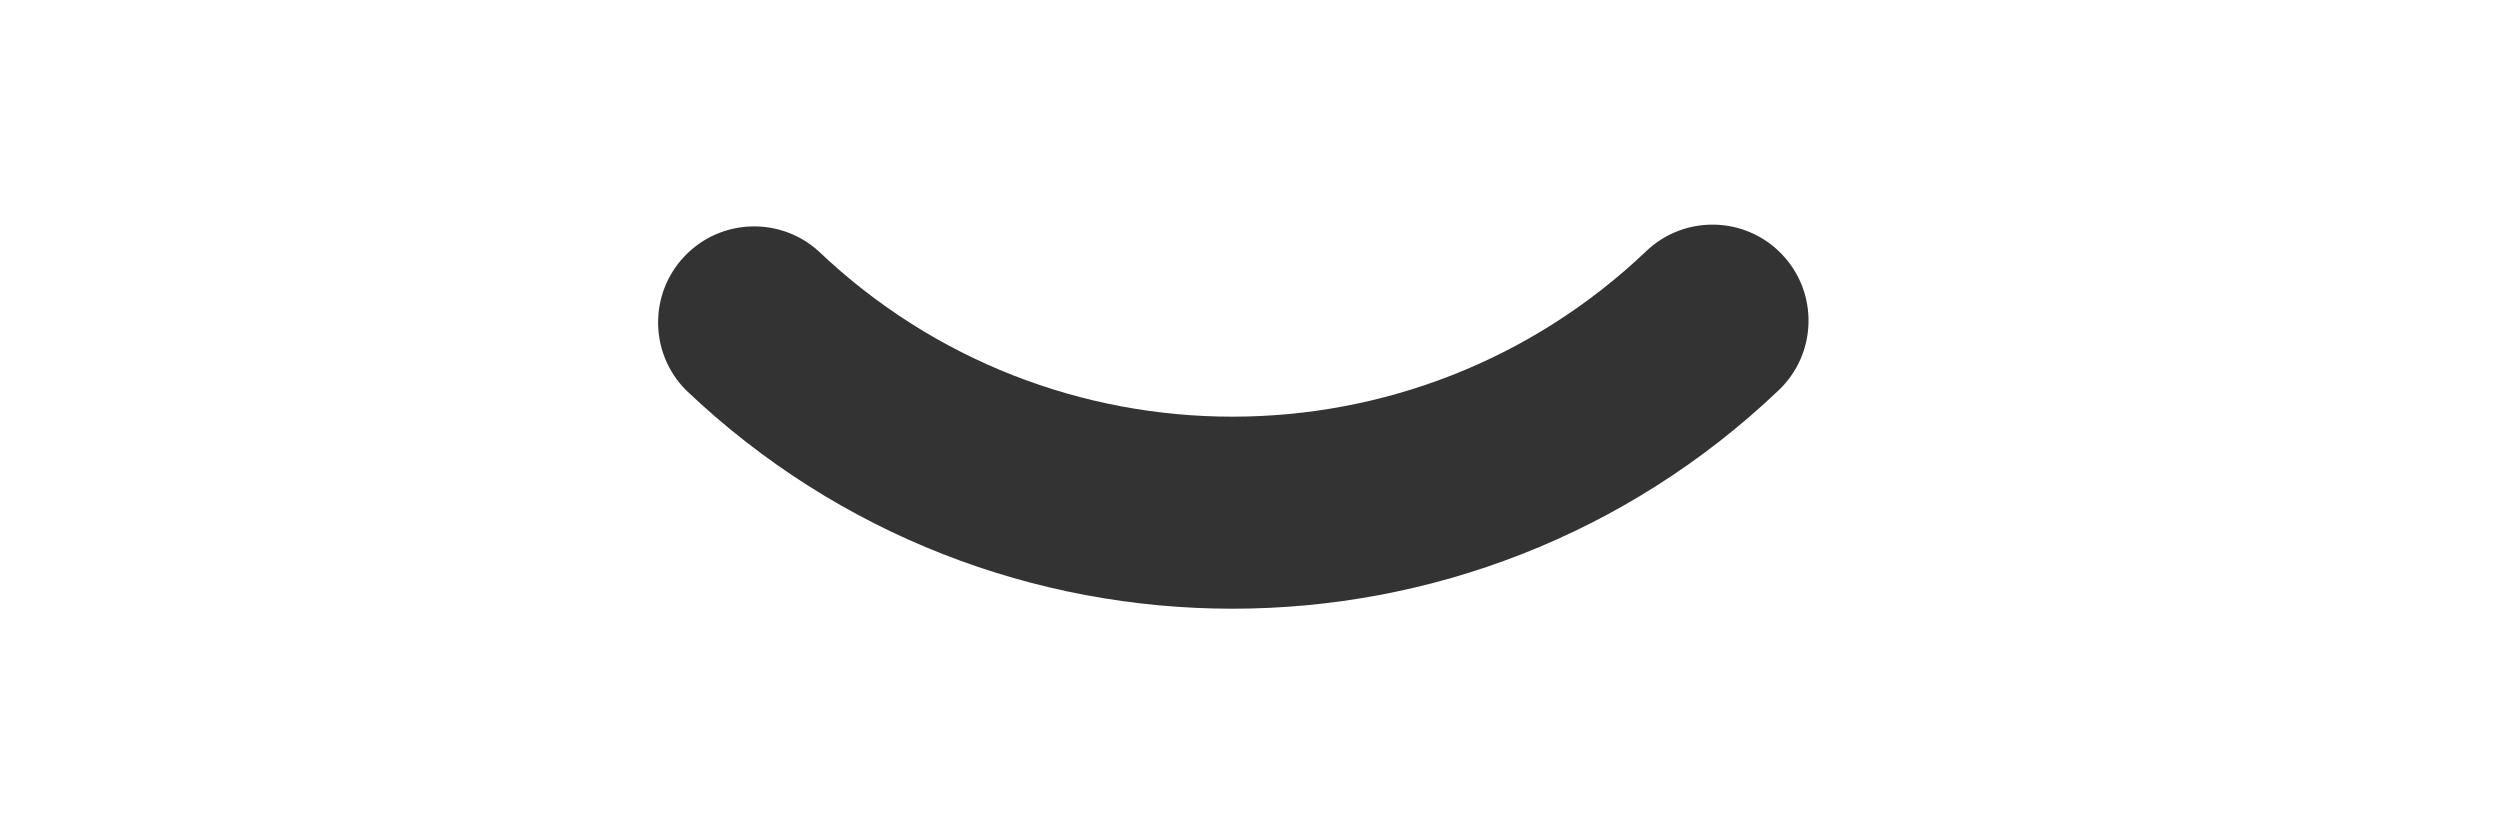
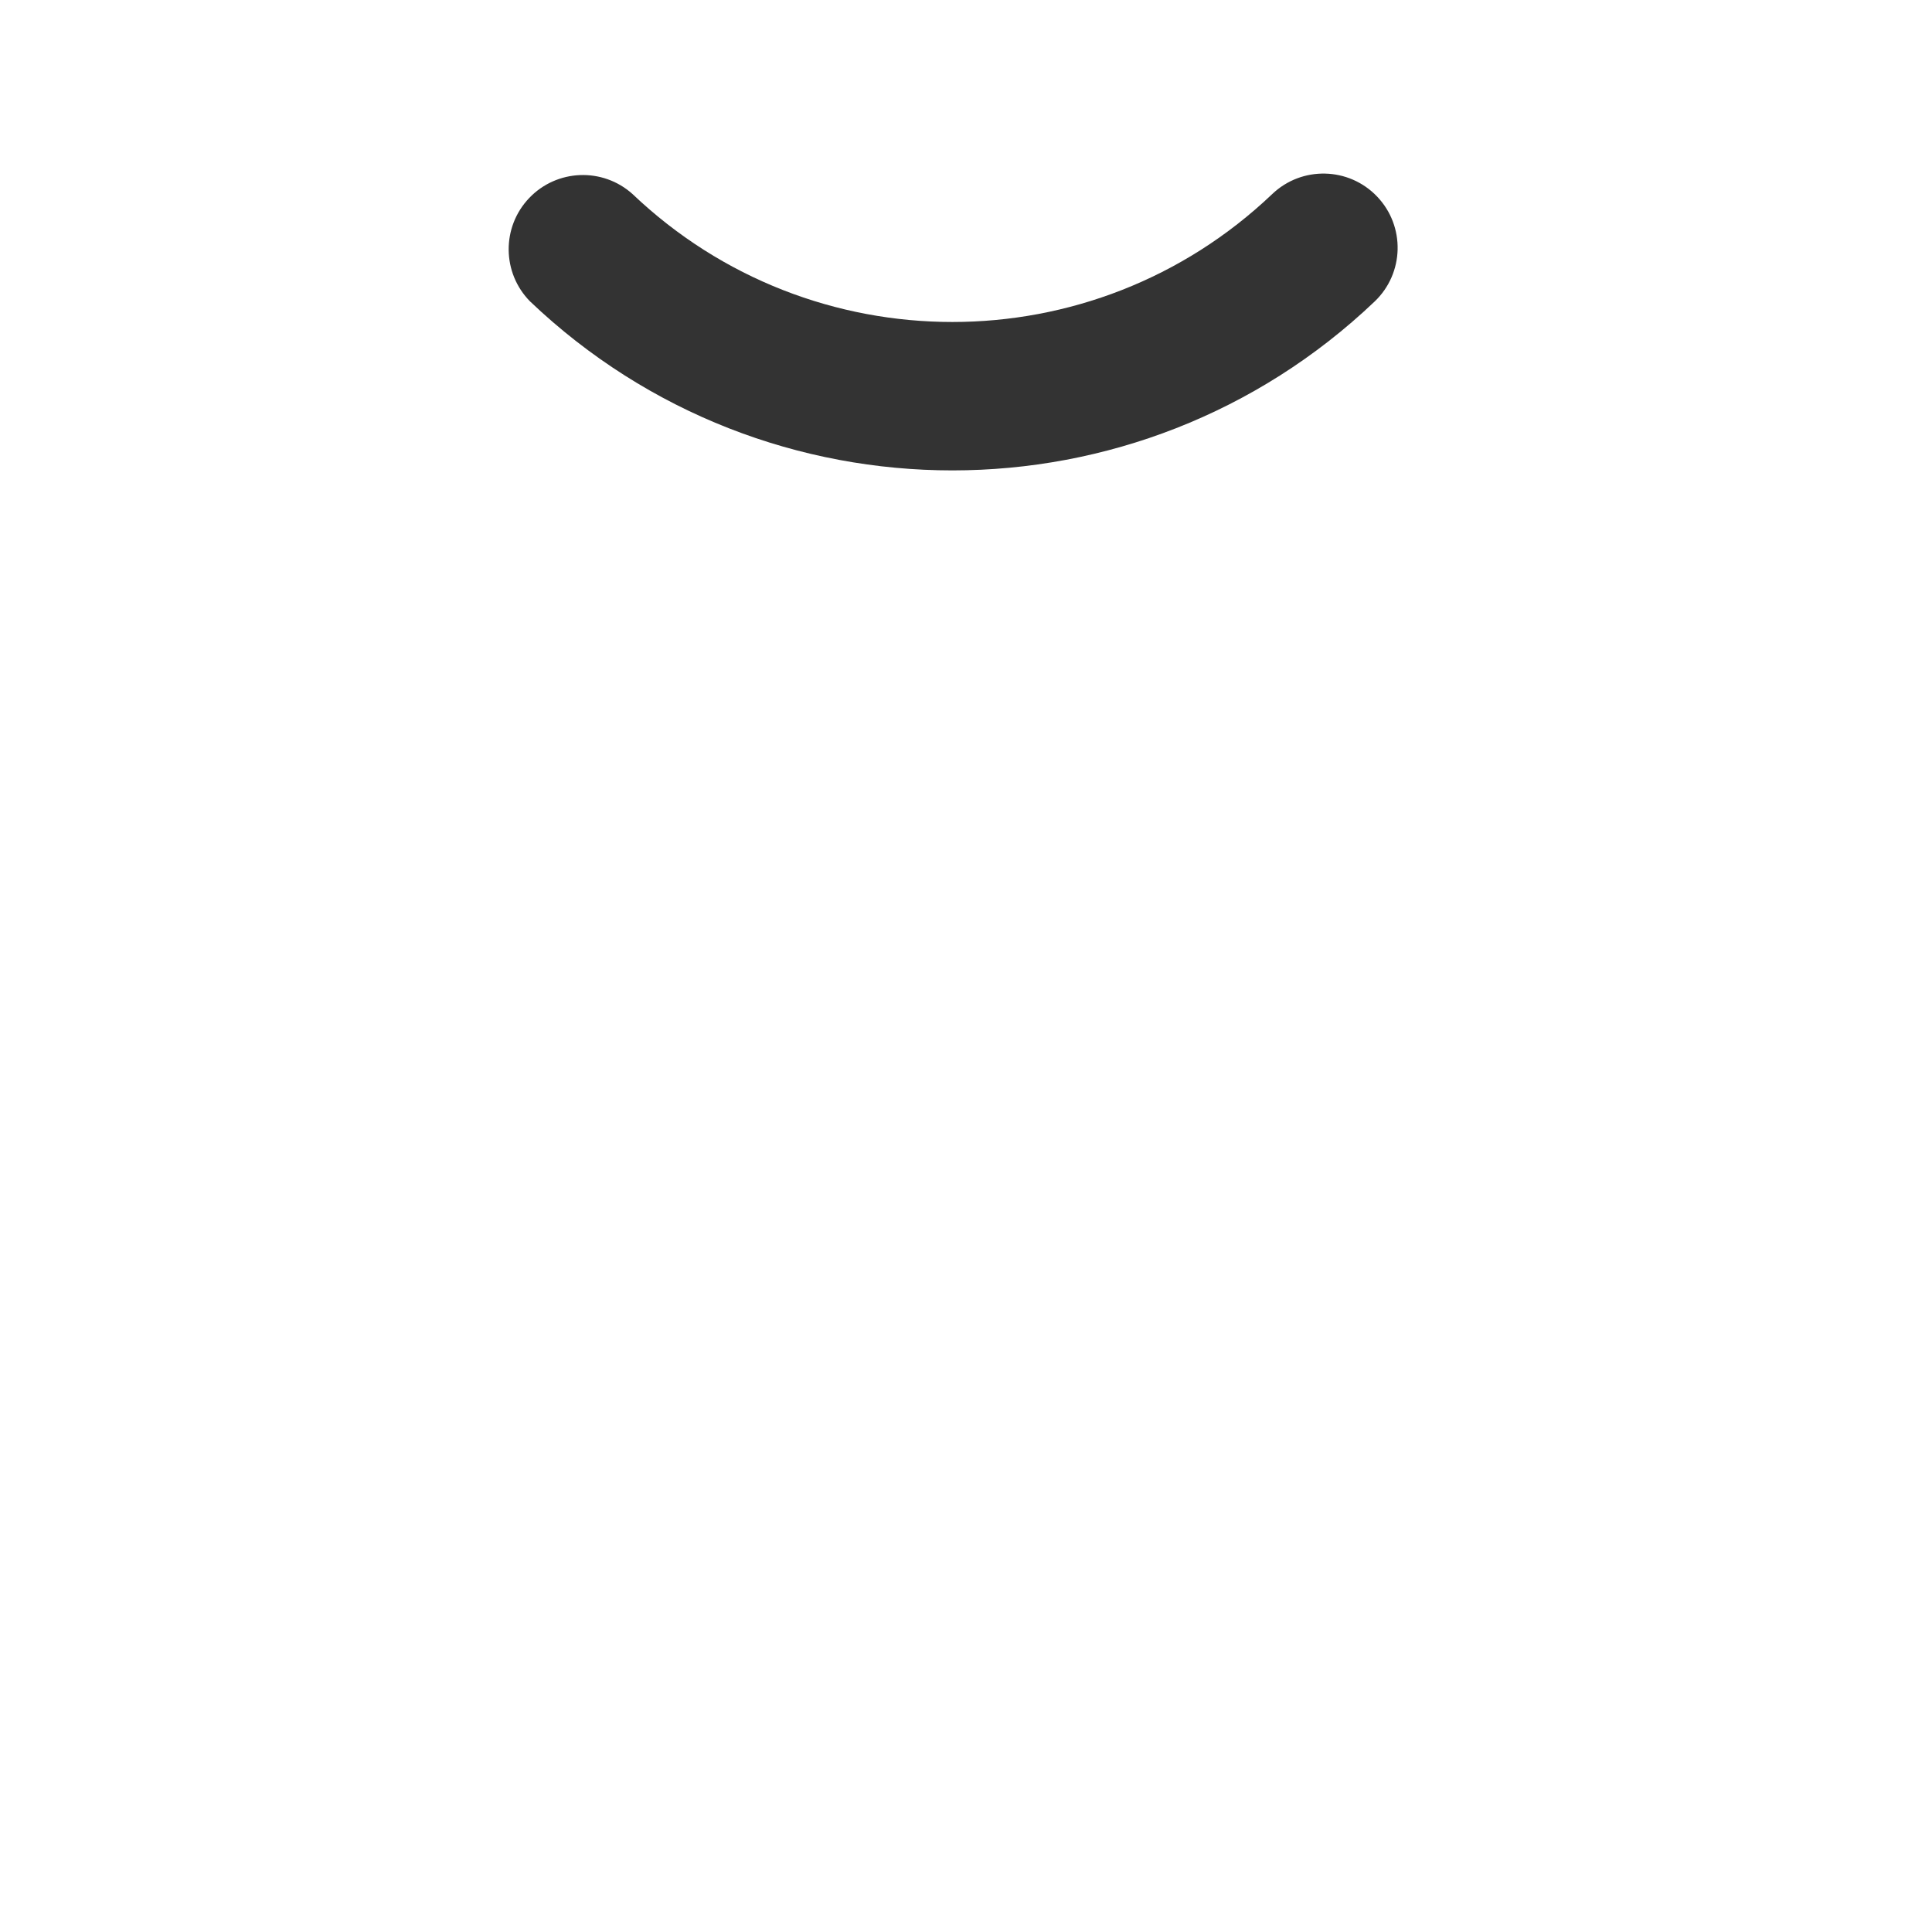
- <svg xmlns="http://www.w3.org/2000/svg" class="icon" width="200px" height="66.67px" viewBox="0 0 3072 1024" version="1.1">
-   <path fill="#333333" d="M2185.74 479.429A117.992 117.992 0 1 0 2022.911 308.577c-284.773 271.203-732.314 271.203-1017.087-1e-8A118.051 118.051 0 0 0 842.996 479.429c375.98 358.045 966.704 358.045 1342.743 0" />
+ <svg xmlns="http://www.w3.org/2000/svg" viewBox="0 0 1024 1024">
+   <path fill="#333" d="M728.58 159.81a39.33 39.33 0 1 0-54.28-56.95c-94.92 90.4-244.1 90.4-339.03 0a39.35 39.35 0 0 0-54.27 56.95c125.33 119.35 322.24 119.35 447.58 0" />
</svg>
